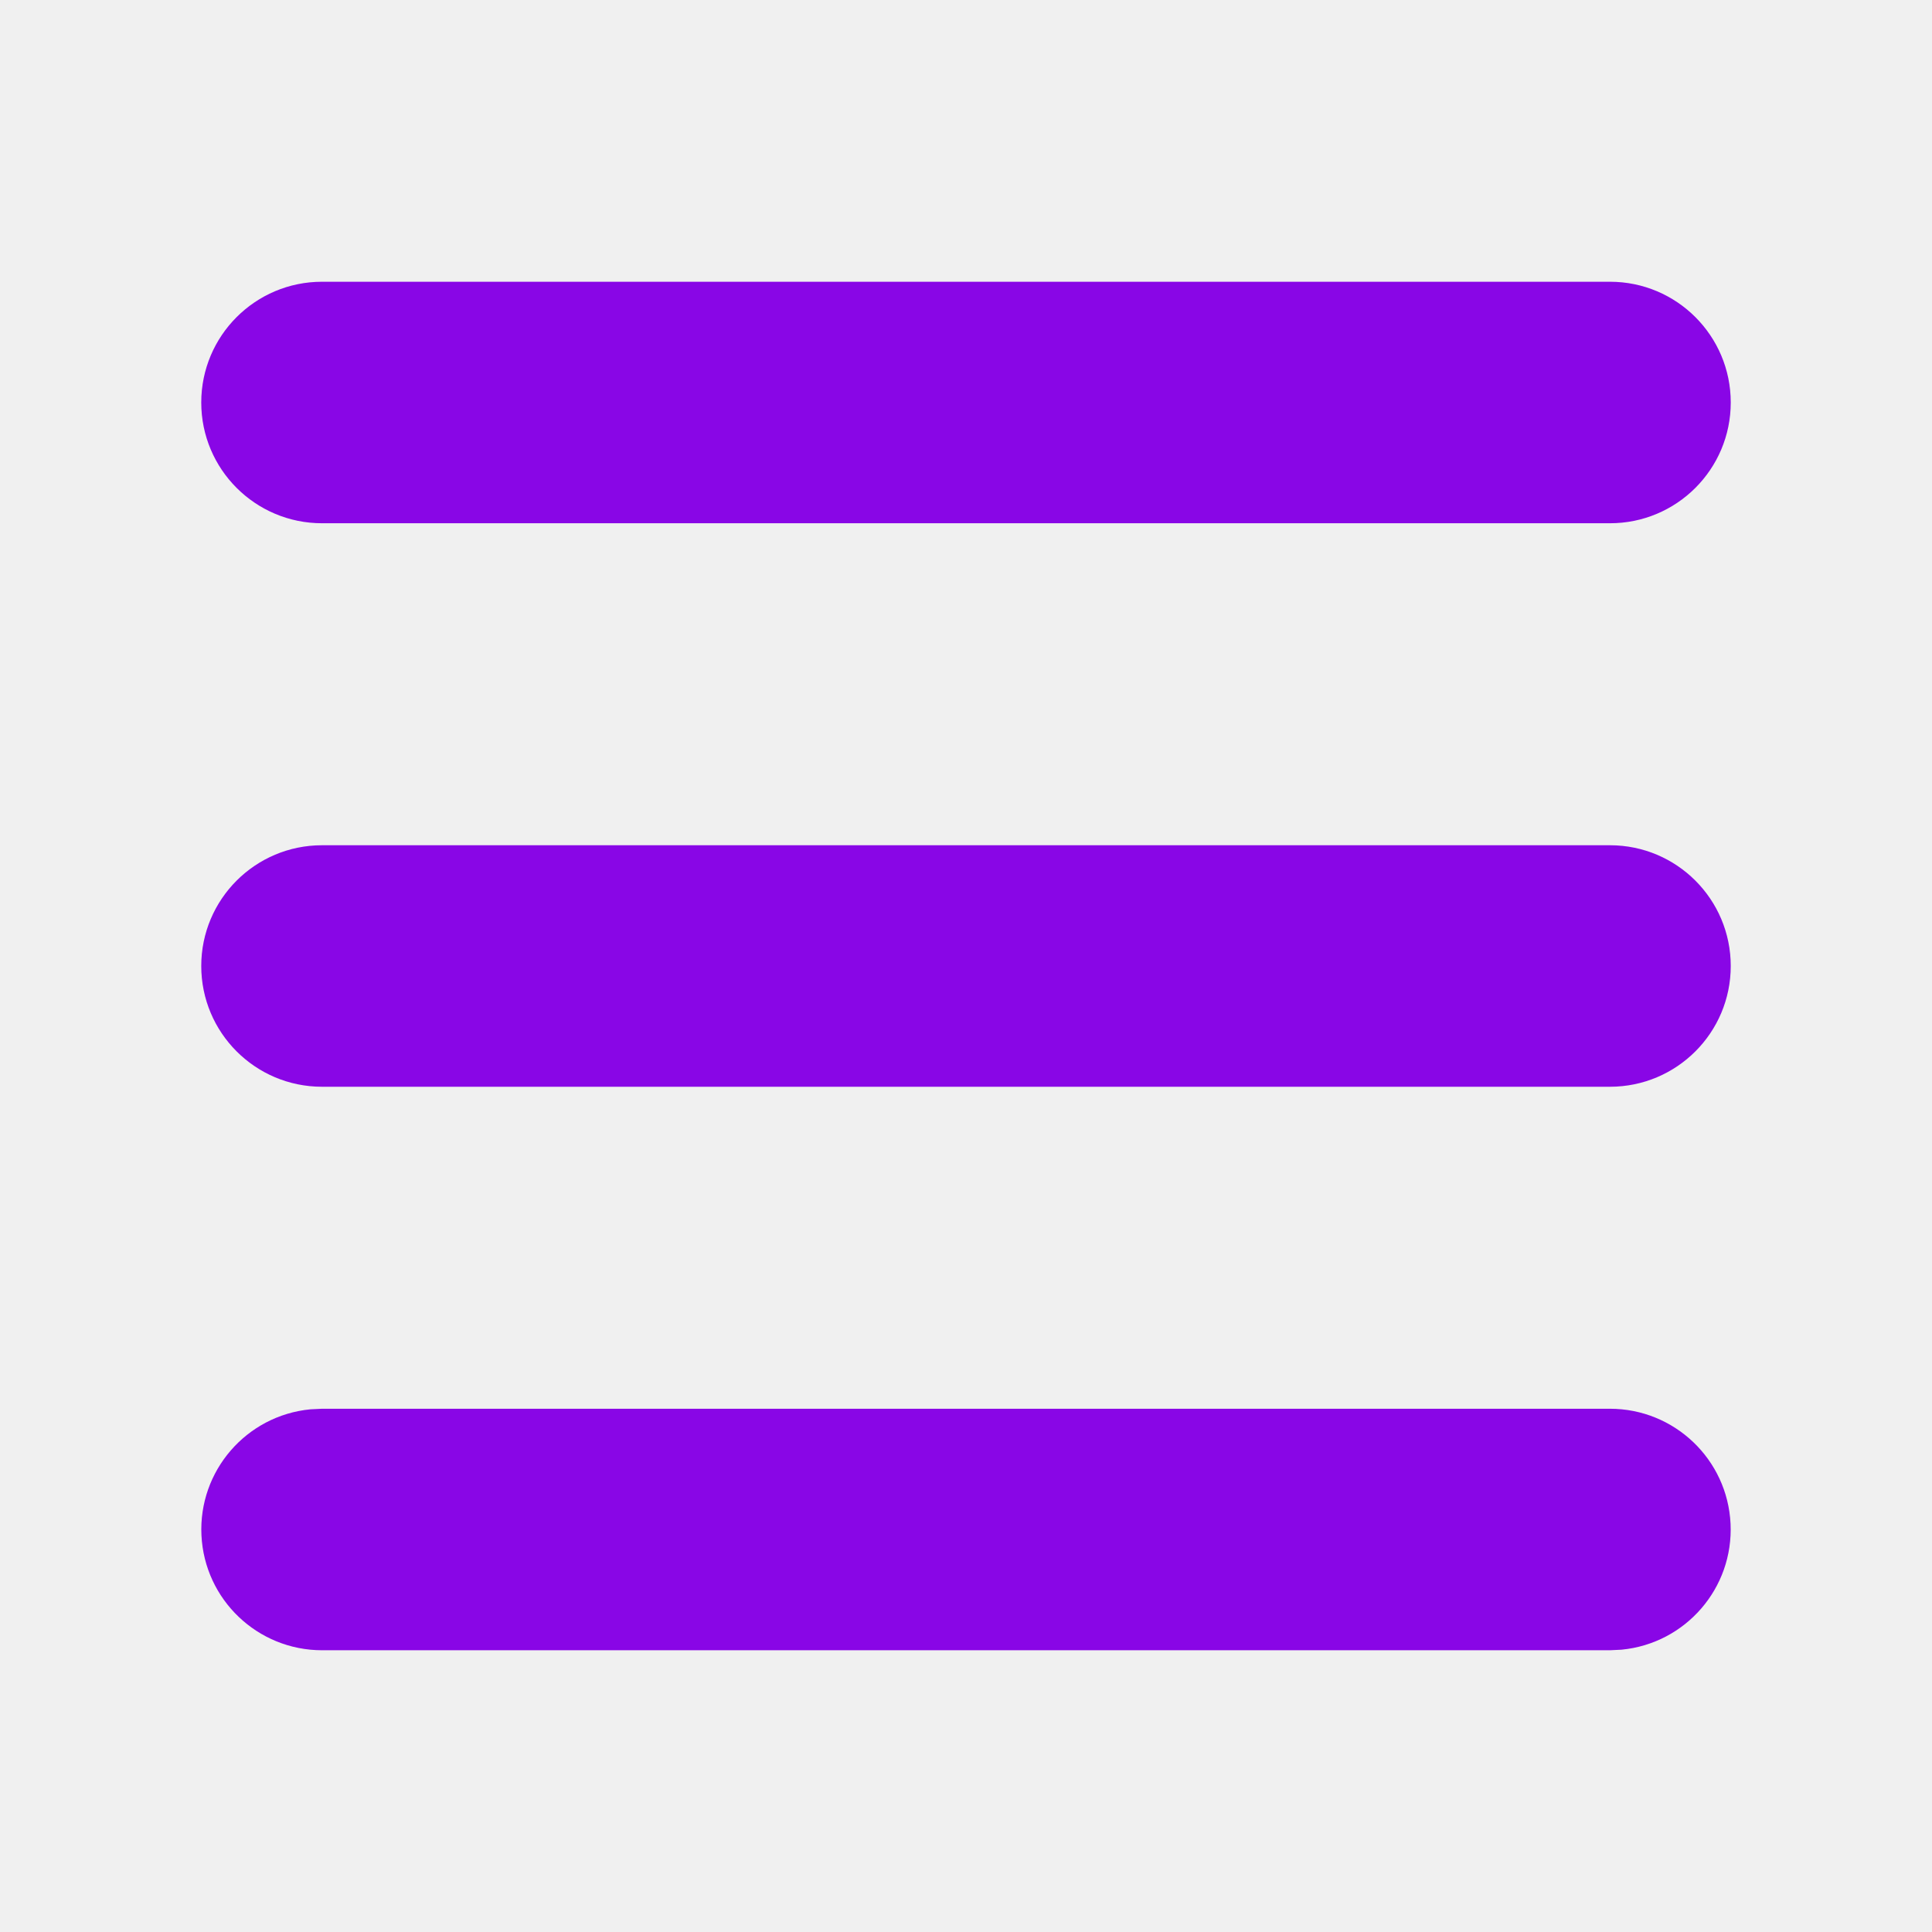
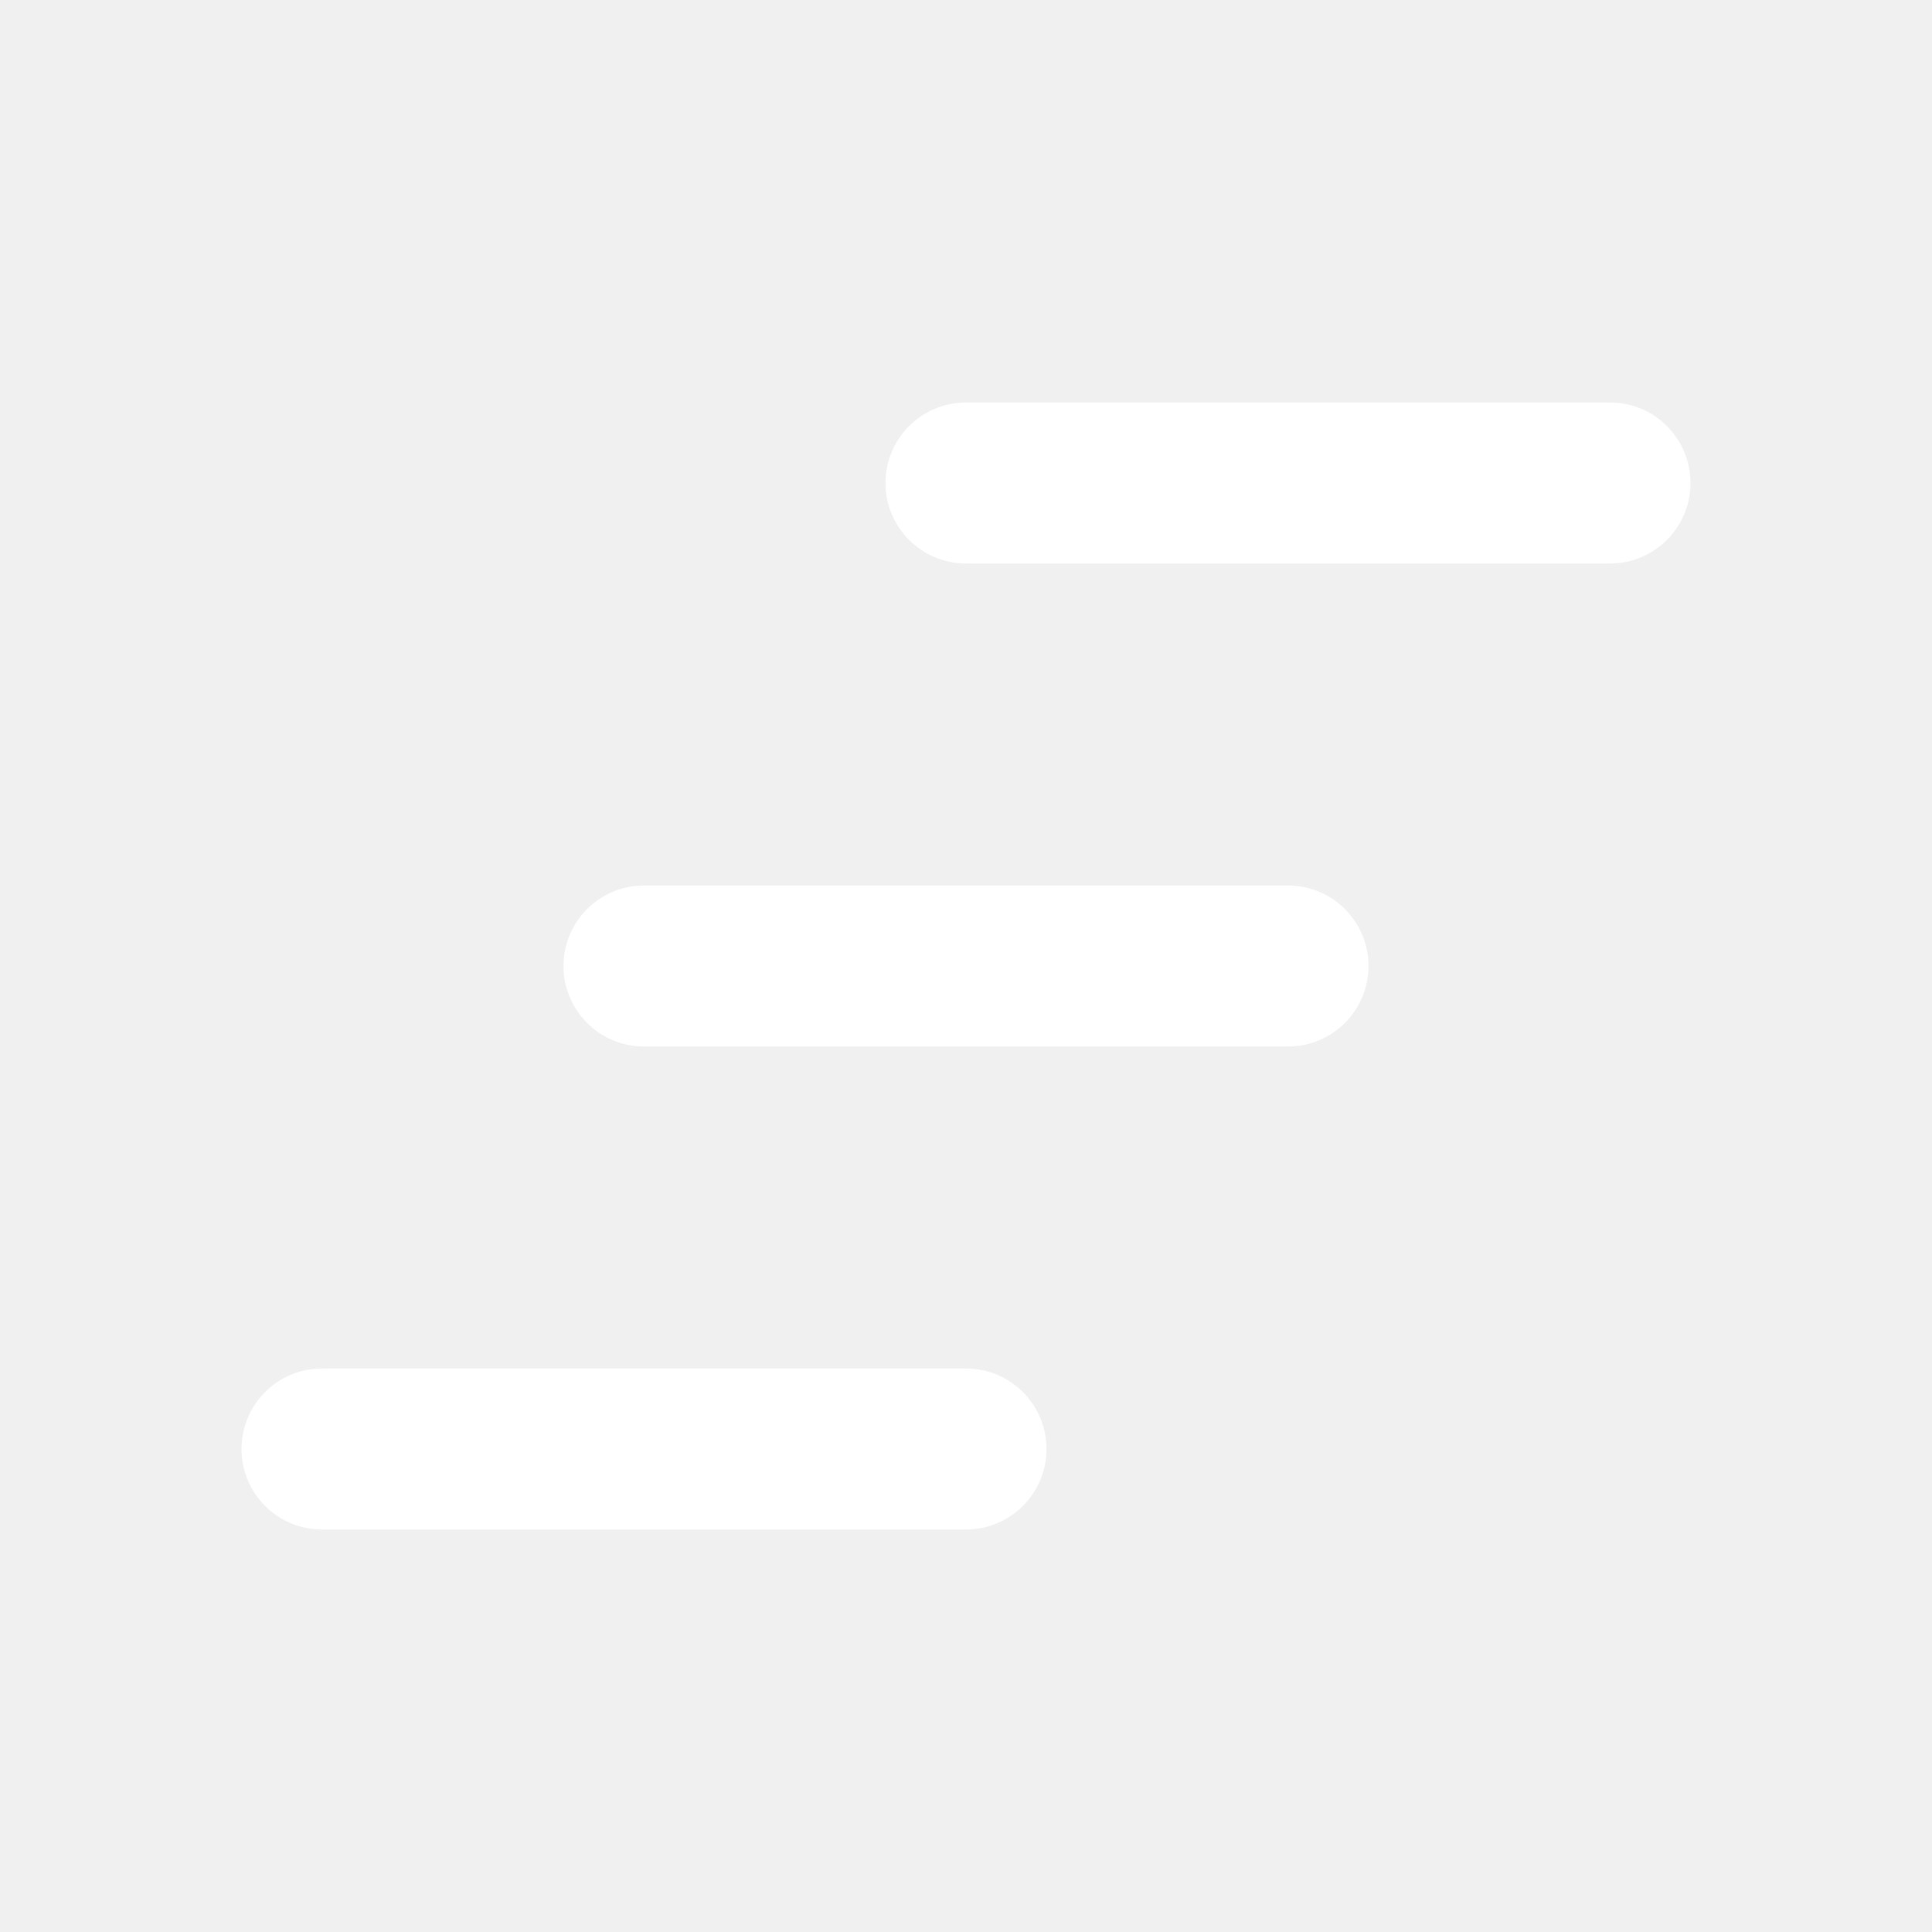
- <svg xmlns="http://www.w3.org/2000/svg" width="1rem" height="1rem" viewBox="0 0 24 24">
-   <g fill="none">
-     <path d="M24 0v24H0V0zM12.593 23.258l-.011.002l-.071.035l-.02.004l-.014-.004l-.071-.035c-.01-.004-.019-.001-.024.005l-.004.01l-.017.428l.005.02l.01.013l.104.074l.015.004l.012-.004l.104-.074l.012-.016l.004-.017l-.017-.427c-.002-.01-.009-.017-.017-.018m.265-.113l-.013.002l-.185.093l-.01.01l-.003.011l.018.43l.005.012l.008.007l.201.093c.012.004.023 0 .029-.008l.004-.014l-.034-.614c-.003-.012-.01-.02-.02-.022m-.715.002a.023.023 0 0 0-.027.006l-.006.014l-.034.614c0 .012.007.02.017.024l.015-.002l.201-.093l.01-.008l.004-.011l.017-.43l-.003-.012l-.01-.01z" />
-     <path fill="#8906E6" d="M20 17.5a1.5 1.5 0 0 1 .144 2.993L20 20.5H4a1.5 1.5 0 0 1-.144-2.993L4 17.5zm0-7a1.5 1.5 0 0 1 0 3H4a1.5 1.5 0 0 1 0-3zm0-7a1.5 1.5 0 0 1 0 3H4a1.5 1.5 0 1 1 0-3z" />
-   </g>
+ <svg xmlns="http://www.w3.org/2000/svg" width="1em" height="1em" viewBox="0 0 24 24">
+   <path fill="white" d="M12 5a1 1 0 1 0 0 2h8a1 1 0 1 0 0-2zm-5 7a1 1 0 0 1 1-1h8a1 1 0 1 1 0 2H8a1 1 0 0 1-1-1m-4 6a1 1 0 0 1 1-1h8a1 1 0 1 1 0 2H4a1 1 0 0 1-1-1" />
</svg>
